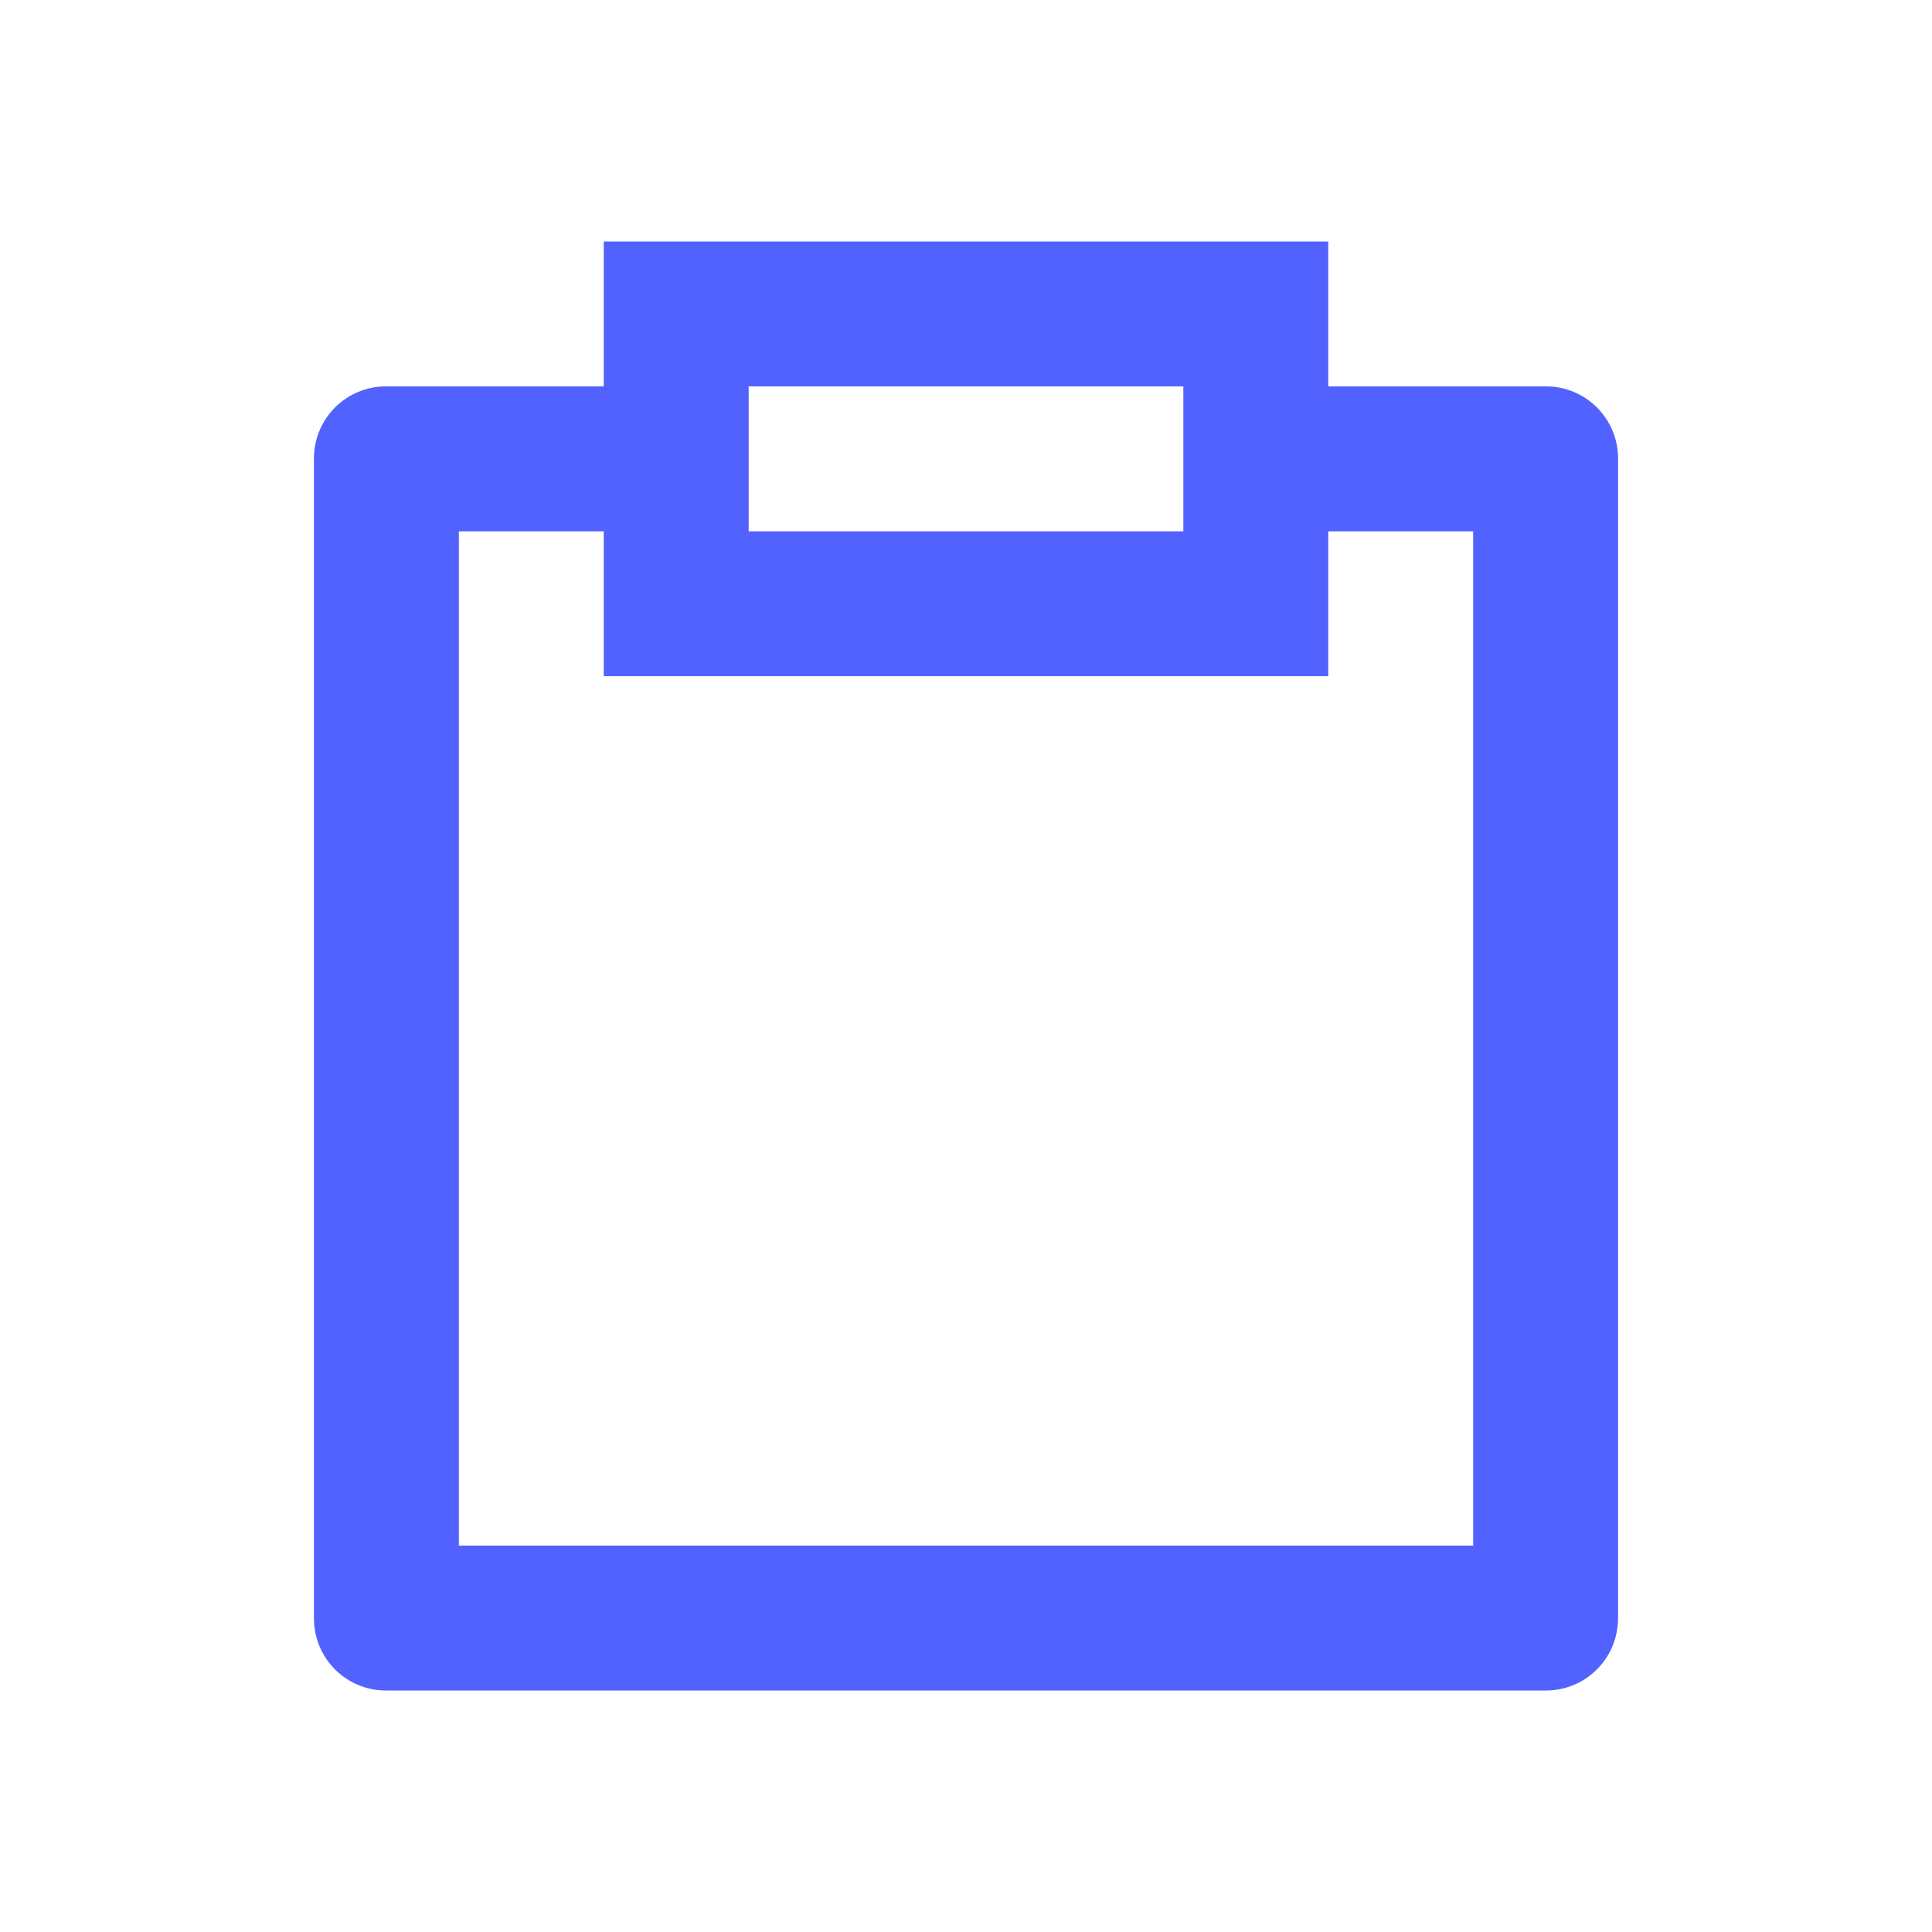
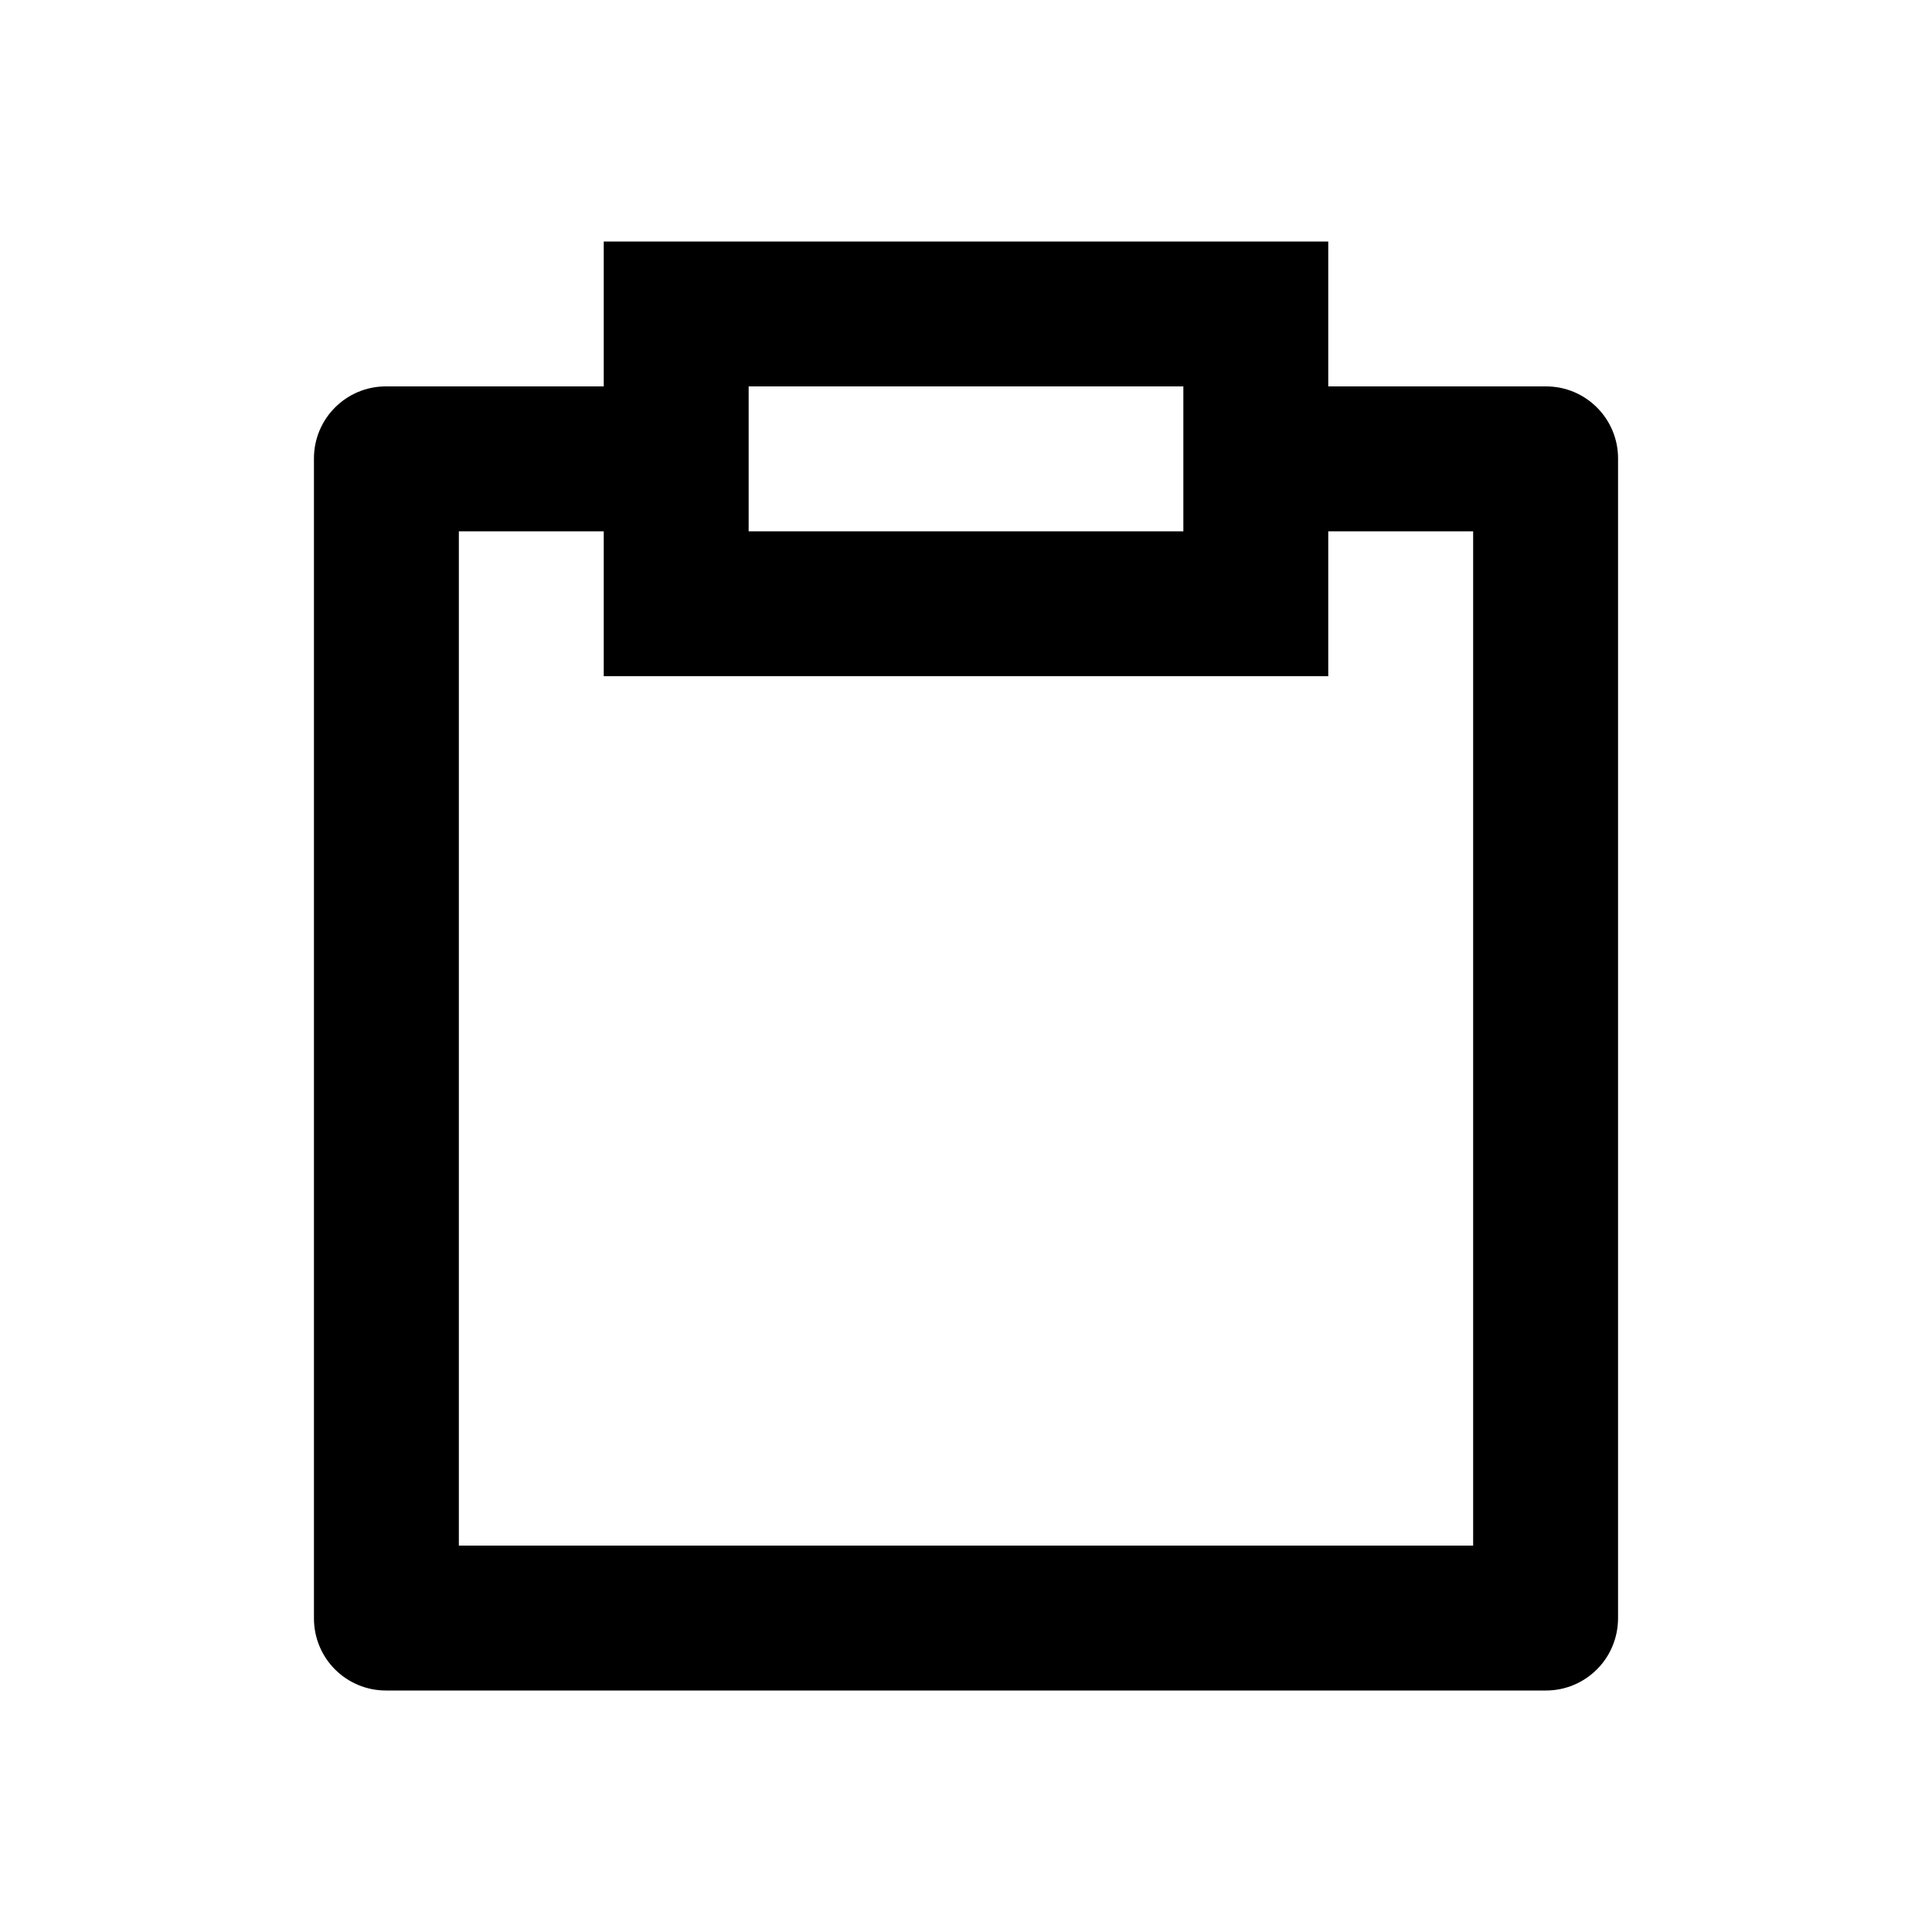
<svg xmlns="http://www.w3.org/2000/svg" width="16" height="16" viewBox="0 0 16 16" fill="none">
-   <path d="M5 3.2V2H11V3.2H12.804C13.133 3.2 13.4 3.467 13.4 3.796V13.404C13.399 13.562 13.337 13.714 13.225 13.825C13.113 13.937 12.962 14 12.804 14H3.195C3.037 14 2.886 13.937 2.774 13.825C2.663 13.714 2.6 13.562 2.6 13.404V3.796C2.6 3.467 2.867 3.2 3.195 3.2H5ZM5 4.4H3.8V12.8H12.2V4.4H11V5.6H5V4.4ZM6.2 3.2V4.4H9.8V3.2H6.2Z" fill="#5162FF" />
+   <path d="M5 3.2V2H11V3.2H12.804C13.133 3.2 13.4 3.467 13.4 3.796V13.404C13.399 13.562 13.337 13.714 13.225 13.825C13.113 13.937 12.962 14 12.804 14H3.195C3.037 14 2.886 13.937 2.774 13.825C2.663 13.714 2.6 13.562 2.6 13.404V3.796C2.6 3.467 2.867 3.2 3.195 3.2H5ZM5 4.4H3.8V12.8H12.2V4.4H11V5.6H5V4.4ZM6.2 3.2V4.4H9.8V3.2H6.2Z" fill="currentColor" />
</svg>
